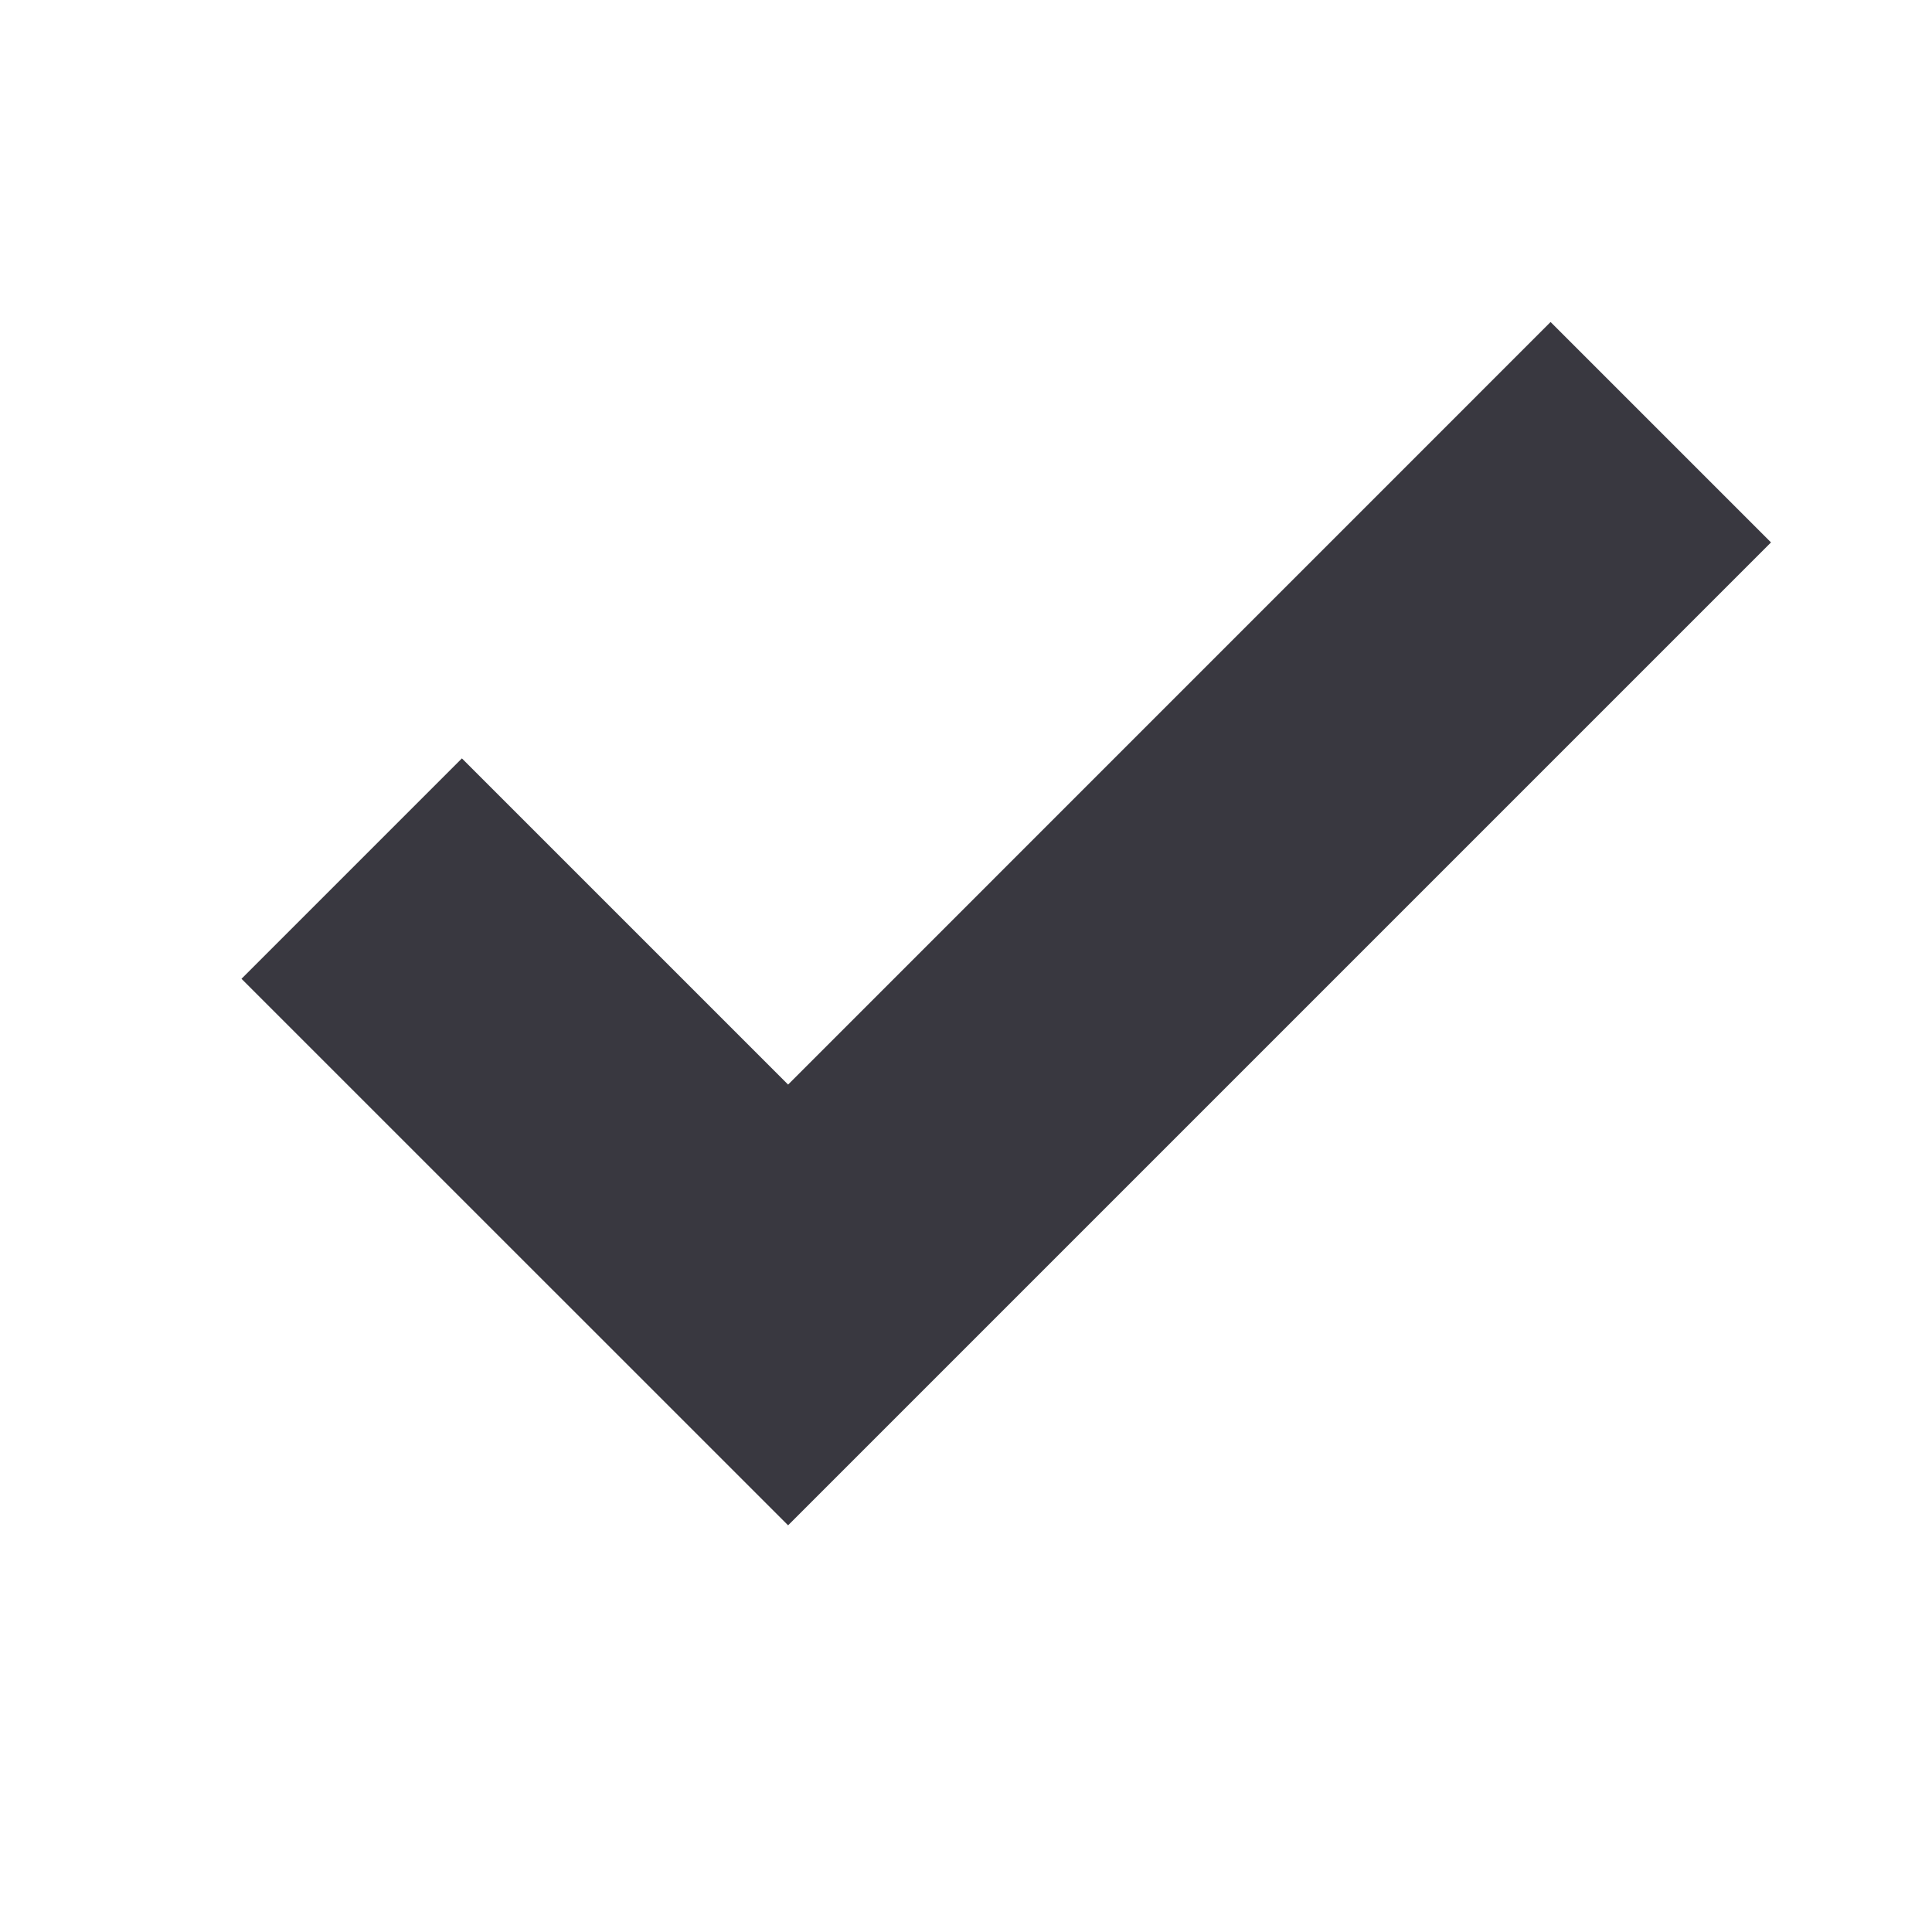
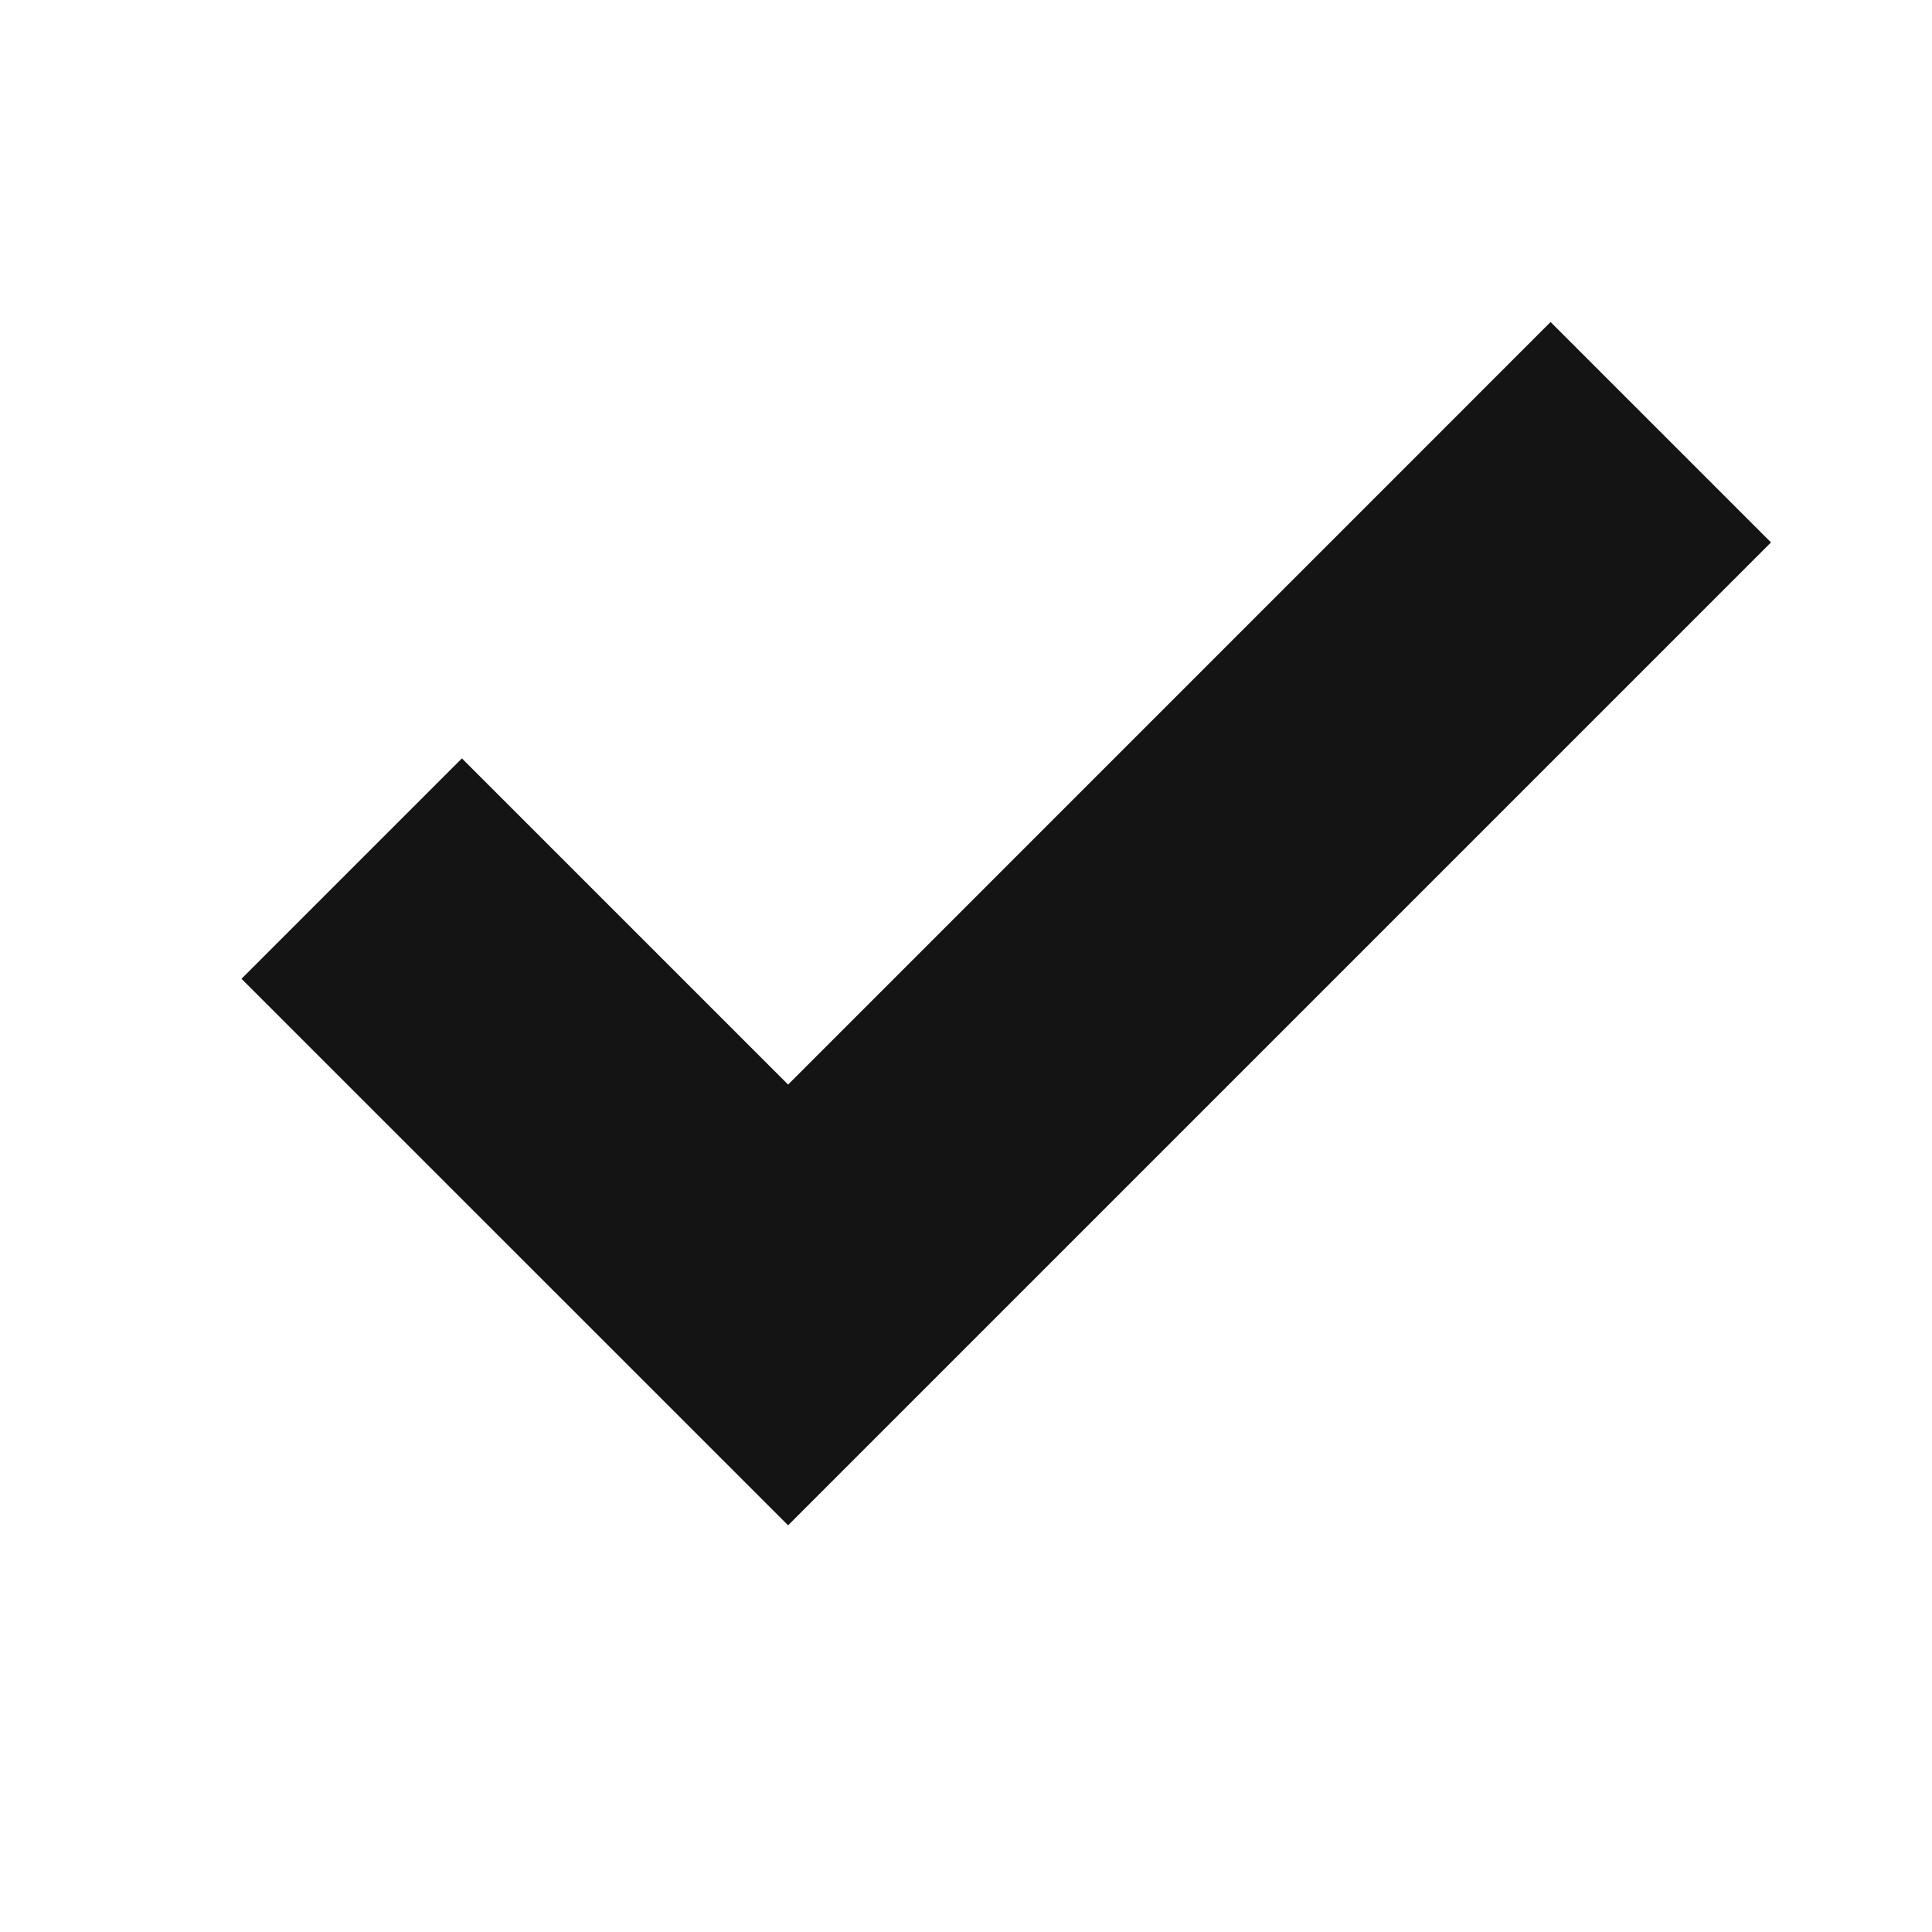
<svg xmlns="http://www.w3.org/2000/svg" width="24" height="24" viewBox="0 0 24 24" fill="none">
-   <path fill-rule="evenodd" clip-rule="evenodd" d="M22 6.738L19.262 4L9.79 13.473L5.738 9.421L3 12.159L9.79 18.948L22 6.738Z" fill="#393840" />
+   <path fill-rule="evenodd" clip-rule="evenodd" d="M22 6.738L19.262 4L9.79 13.473L5.738 9.421L3 12.159L9.79 18.948L22 6.738Z" fill="#141414" />
</svg>
